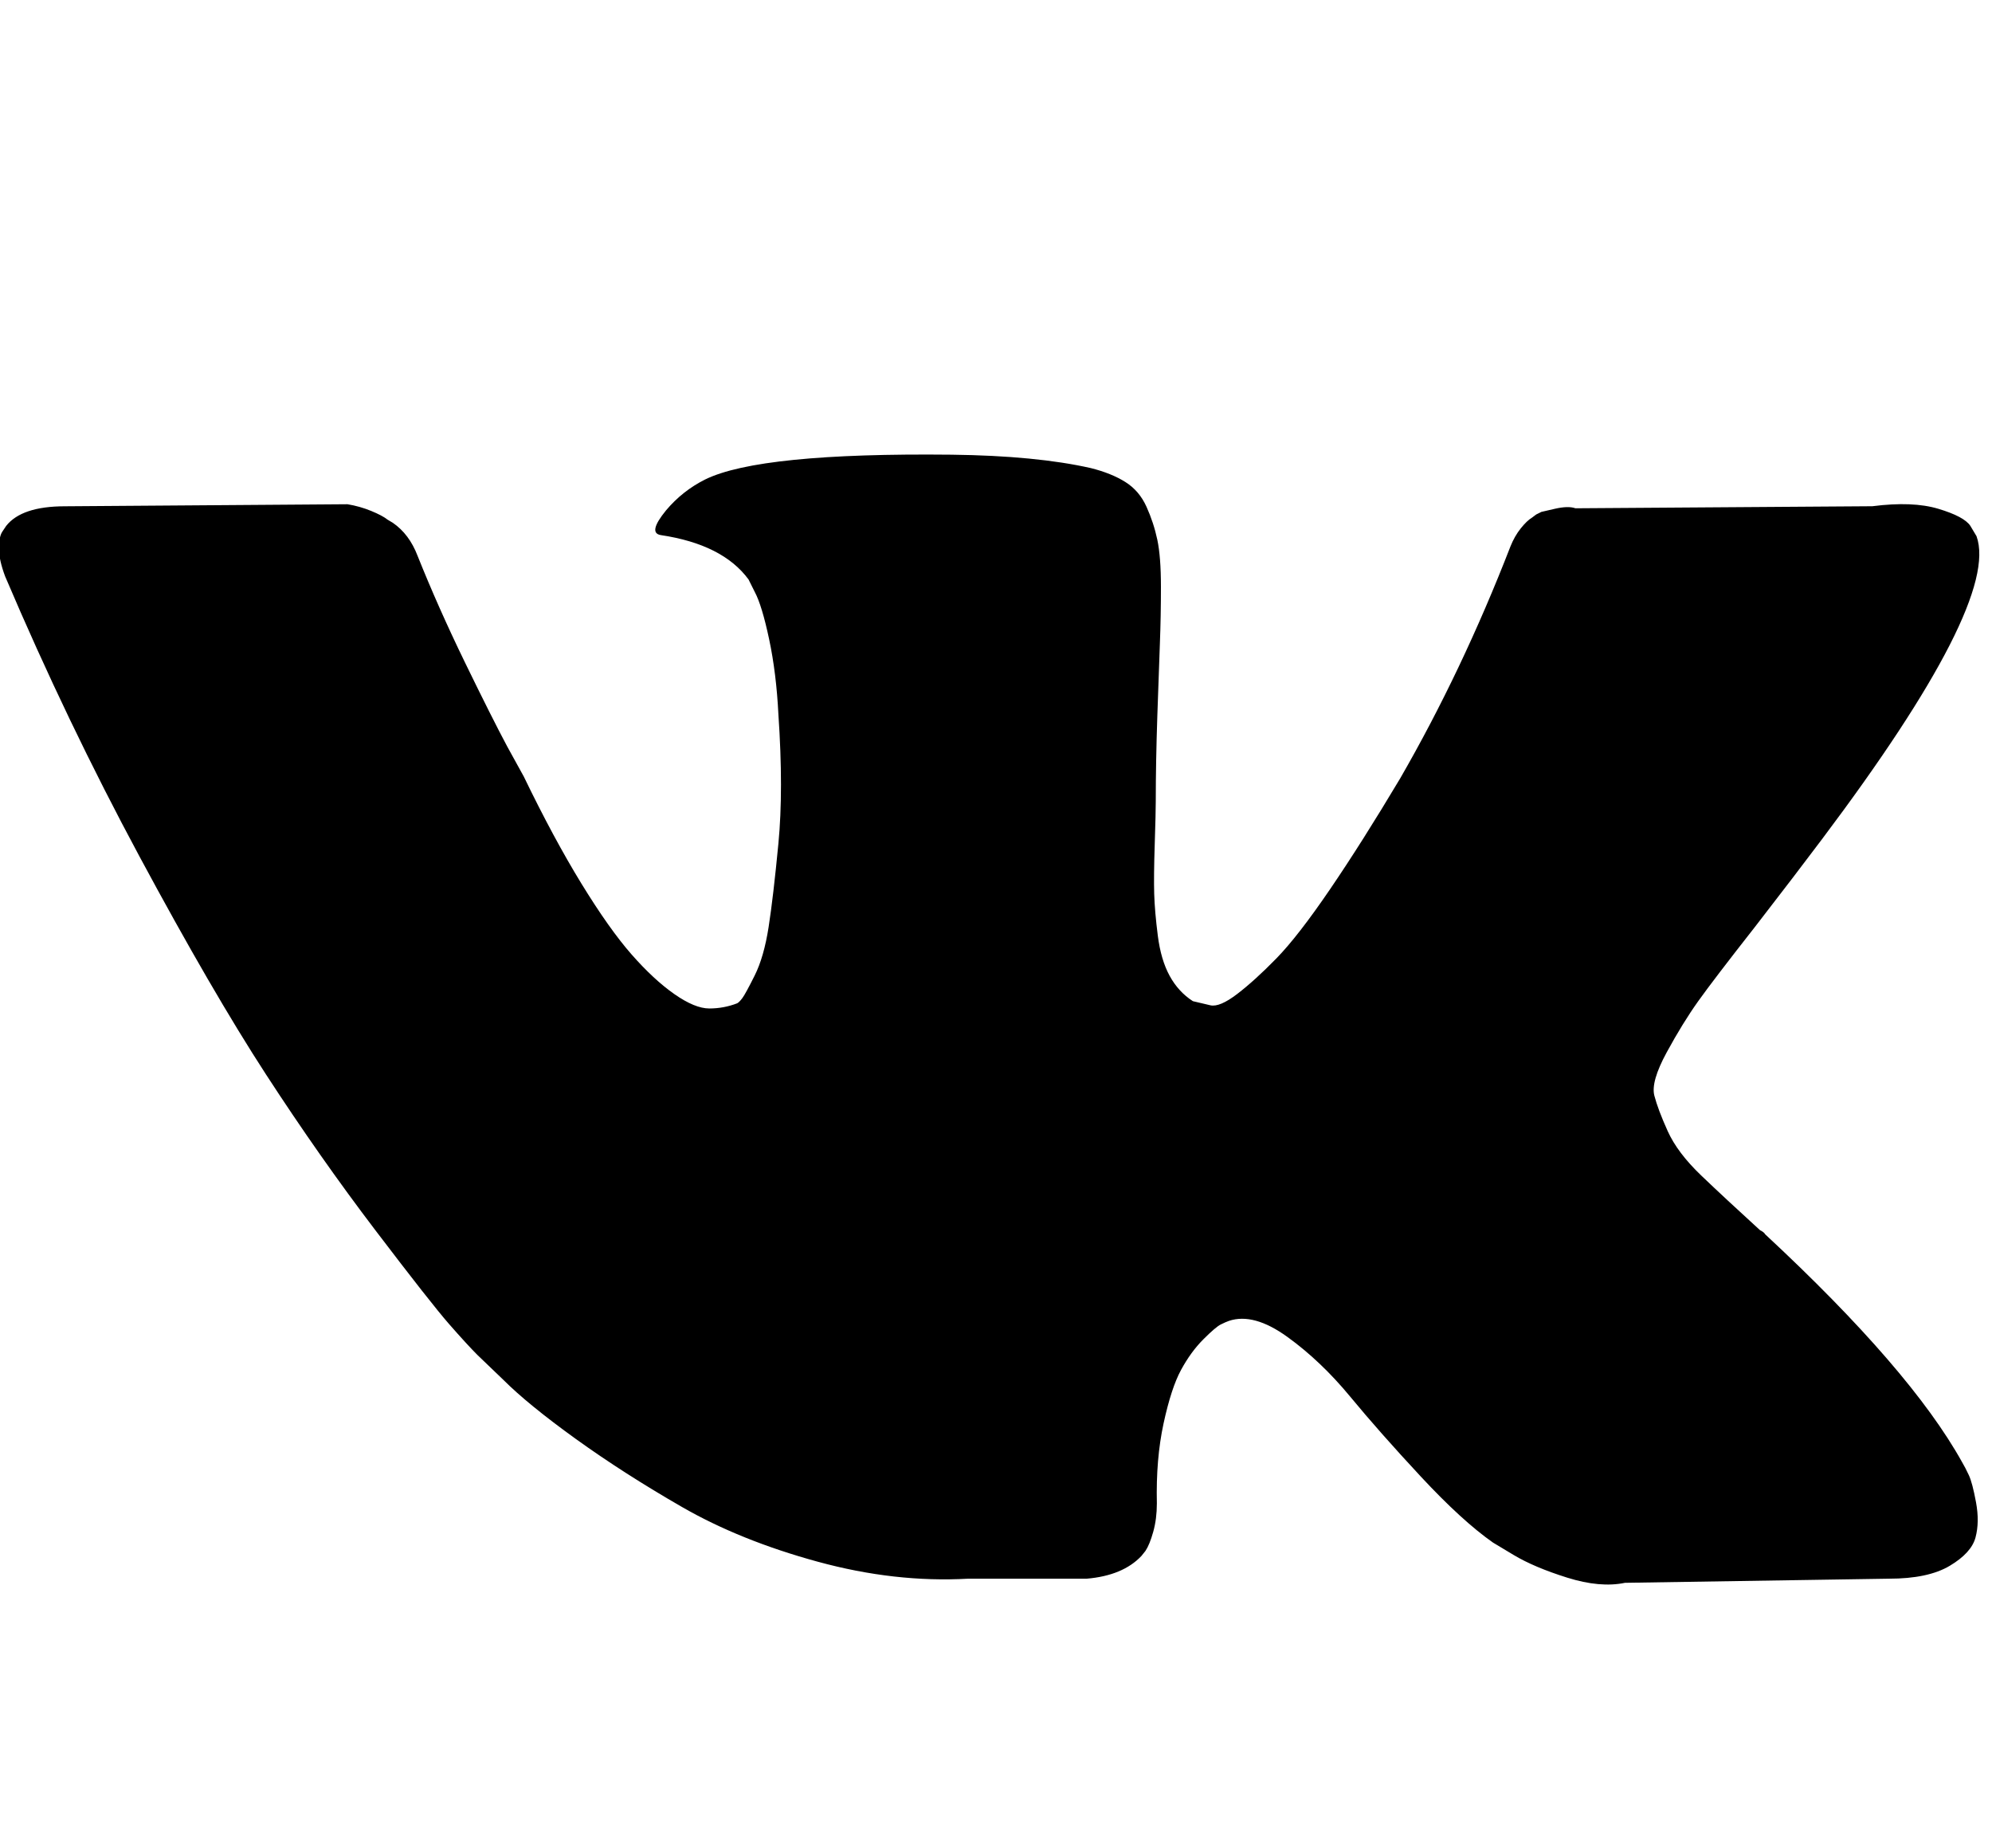
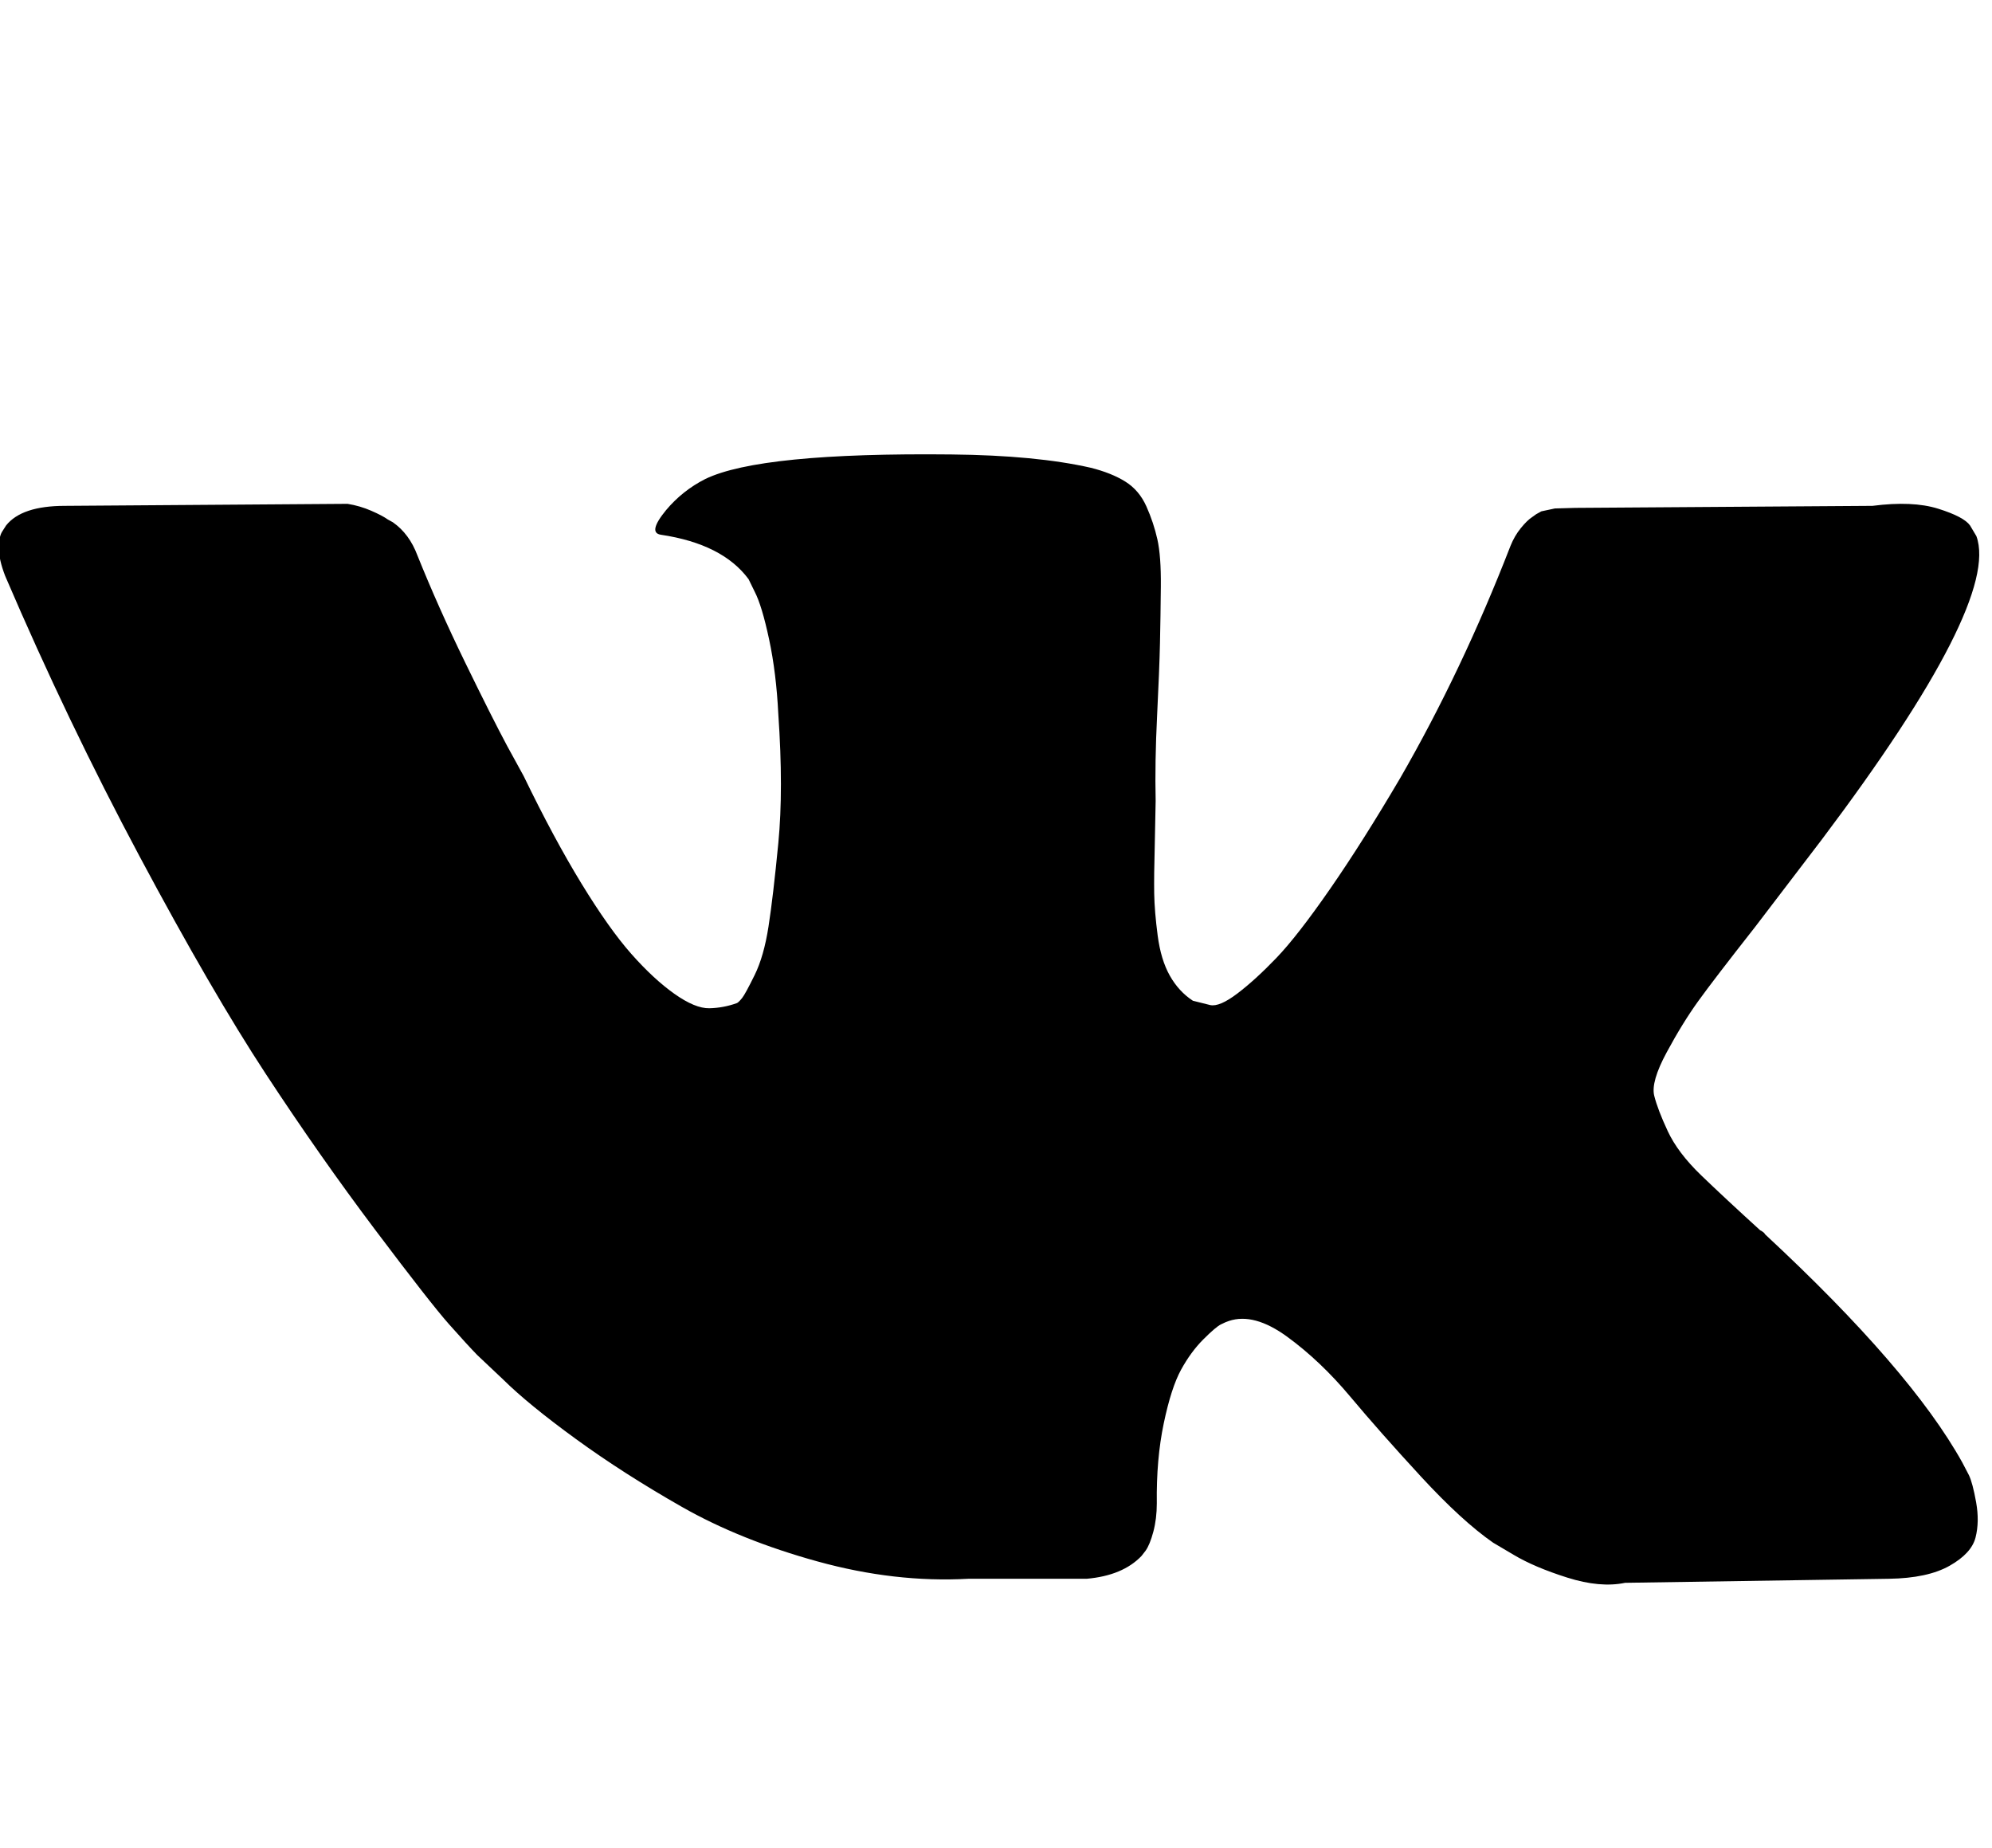
- <svg xmlns="http://www.w3.org/2000/svg" version="1.1" width="69" height="64" viewBox="0 0 69 64">
-   <path d="M68.464 18.571q0.821 2.286-5.357 10.5-0.857 1.143-2.321 3.036-1.429 1.821-1.964 2.571t-1.089 1.768-0.429 1.5 0.464 1.232 1.161 1.536 2.036 1.893q0.143 0.071 0.179 0.143 5.036 4.679 6.821 7.893 0.107 0.179 0.232 0.446t0.25 0.946-0.018 1.214-0.893 0.982-2.107 0.446l-9.143 0.143q-0.857 0.179-2-0.179t-1.857-0.786l-0.714-0.429q-1.071-0.75-2.5-2.286t-2.446-2.768-2.179-2.071-2.018-0.554q-0.107 0.036-0.286 0.125t-0.607 0.518-0.768 1.054-0.607 1.857-0.232 2.768q0 0.536-0.125 0.982t-0.268 0.661l-0.143 0.179q-0.643 0.679-1.893 0.786h-4.107q-2.536 0.143-5.214-0.589t-4.696-1.893-3.679-2.357-2.518-2.054l-0.893-0.857q-0.357-0.357-0.982-1.071t-2.554-3.25-3.786-5.393-4.375-7.536-4.661-9.714q-0.214-0.571-0.214-0.964t0.107-0.571l0.143-0.214q0.536-0.679 2.036-0.679l9.786-0.071q0.429 0.071 0.821 0.232t0.571 0.304l0.179 0.107q0.571 0.393 0.857 1.143 0.714 1.786 1.643 3.696t1.464 2.911l0.571 1.036q1.036 2.143 2 3.714t1.732 2.446 1.482 1.375 1.214 0.5 0.964-0.179q0.071-0.036 0.179-0.179t0.429-0.786 0.482-1.679 0.339-2.893 0-4.464q-0.071-1.429-0.321-2.607t-0.5-1.643l-0.214-0.429q-0.893-1.214-3.036-1.536-0.464-0.071 0.179-0.857 0.571-0.679 1.357-1.071 1.893-0.929 8.536-0.857 2.929 0.036 4.821 0.464 0.714 0.179 1.196 0.482t0.732 0.857 0.375 1.143 0.125 1.625-0.036 1.964-0.089 2.518-0.054 2.946q0 0.393-0.036 1.5t-0.018 1.714 0.125 1.446 0.411 1.393 0.804 0.875q0.286 0.071 0.607 0.143t0.929-0.393 1.357-1.232 1.857-2.393 2.429-3.839q2.143-3.714 3.821-8.036 0.143-0.357 0.357-0.625t0.393-0.375l0.143-0.107 0.179-0.089t0.464-0.107 0.714-0.018l10.286-0.071q1.393-0.179 2.286 0.089t1.107 0.589z" />
+ <svg xmlns="http://www.w3.org/2000/svg" id="vk" width="69" height="64">
+   <path d="M68.46 18.57q.83 2.29-5.35 10.5l-2.32 3.04q-1.43 1.82-1.97 2.57t-1.09 1.77-.43 1.5.47 1.23 1.16 1.53 2.04 1.9q.14.07.17.14 5.04 4.68 6.83 7.9l.23.44q.13.27.25.94t-.02 1.22-.9.98-2.1.45l-9.14.14q-.86.18-2-.18t-1.86-.79l-.71-.42q-1.08-.75-2.5-2.29t-2.45-2.77-2.18-2.07-2.02-.55q-.1.03-.28.12t-.61.52-.77 1.05-.6 1.86-.24 2.77q0 .53-.12.98t-.27.66l-.14.18q-.65.68-1.9.79h-4.1q-2.54.14-5.22-.6t-4.7-1.89-3.67-2.35-2.52-2.06l-.9-.85q-.35-.36-.98-1.07T13 42.6t-3.79-5.4-4.37-7.53-4.66-9.72q-.22-.57-.22-.96t.11-.57l.14-.22q.54-.68 2.04-.68l9.79-.07q.43.07.82.24t.57.3l.18.1q.57.4.85 1.15.72 1.79 1.65 3.7t1.46 2.9l.57 1.04q1.04 2.15 2 3.72t1.73 2.44 1.49 1.38 1.21.5.96-.18q.07-.04.18-.18t.43-.79.48-1.68.34-2.89 0-4.46q-.07-1.43-.32-2.6t-.5-1.65l-.21-.43q-.9-1.22-3.04-1.54-.46-.07.18-.85.57-.68 1.36-1.08 1.9-.92 8.53-.85 2.93.03 4.82.46.72.18 1.2.48t.73.86.38 1.14.12 1.63-.03 1.96-.1 2.52-.05 2.95l-.03 1.5q-.03 1.1-.02 1.71t.12 1.45.42 1.39.8.87l.6.15q.32.07.94-.4t1.35-1.23 1.86-2.39 2.43-3.84q2.14-3.71 3.82-8.04.14-.35.36-.62t.39-.38l.14-.1.18-.1.47-.1.71-.02 10.29-.07q1.39-.18 2.28.1t1.1.58z" />
</svg>
